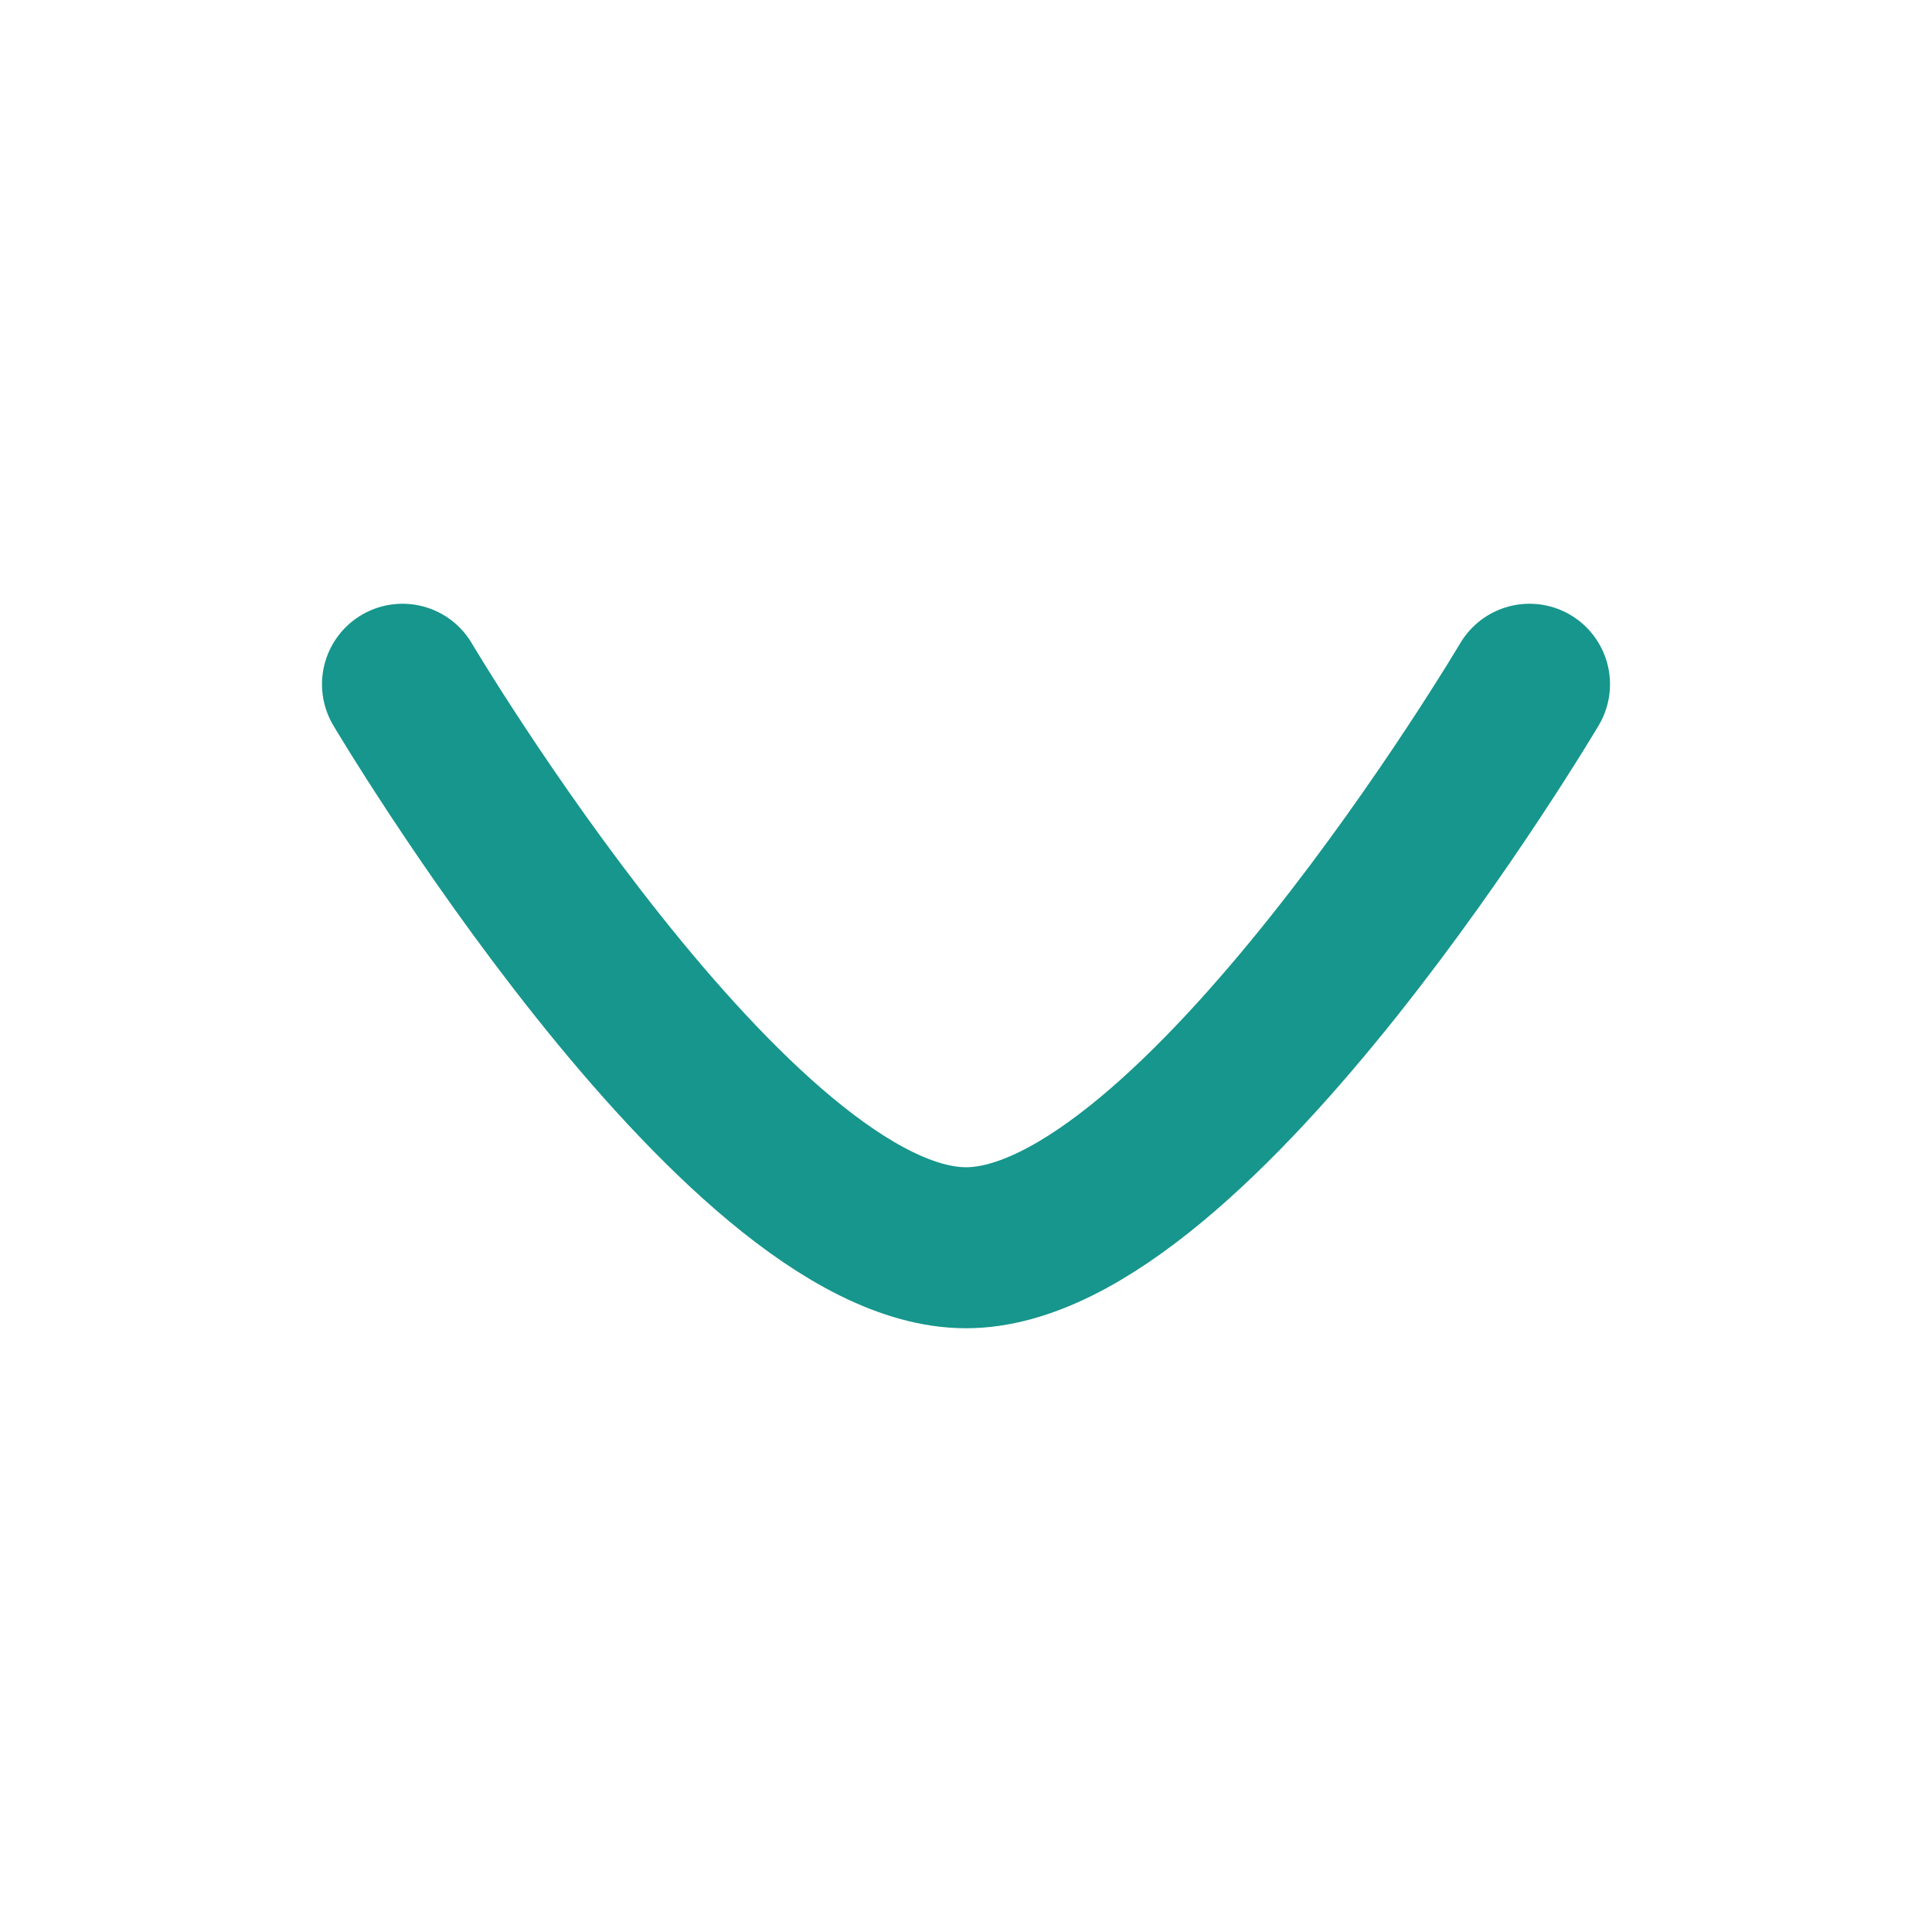
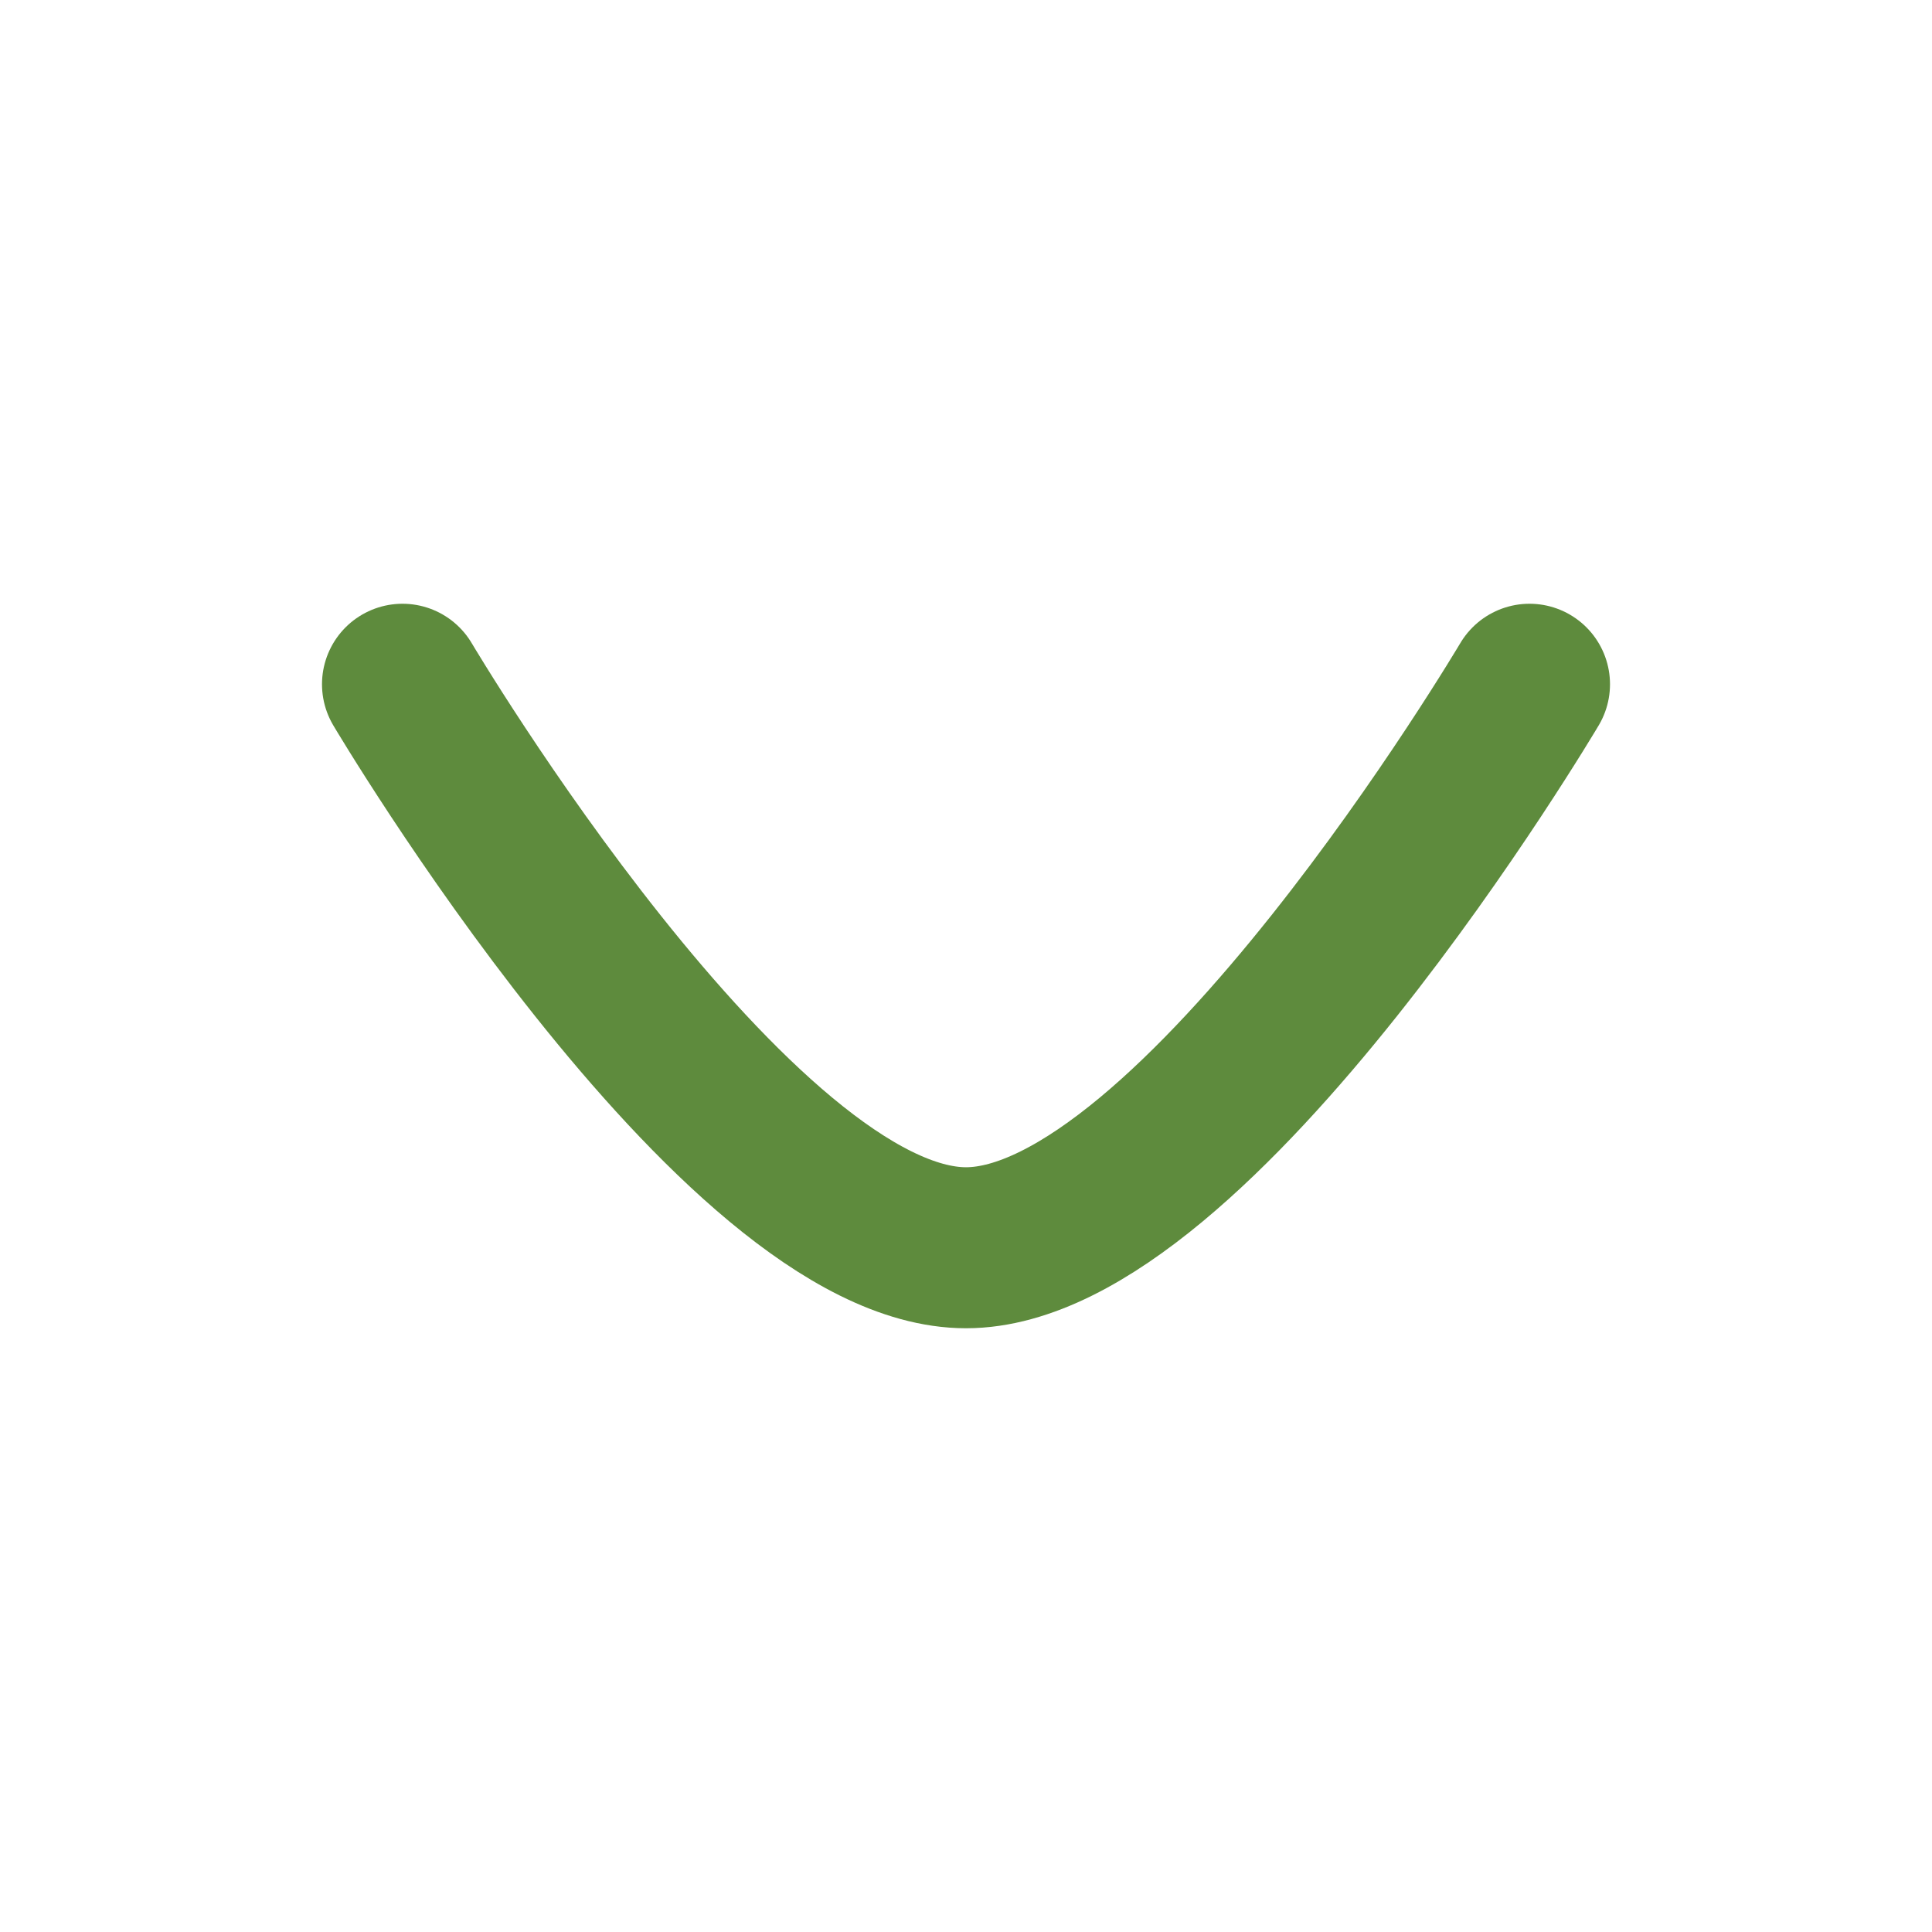
<svg xmlns="http://www.w3.org/2000/svg" width="24" height="24" viewBox="0 0 24 24" fill="none">
-   <path d="M19 8.5C19 8.5 14.856 15.5 12 15.5C9.145 15.5 5 8.5 5 8.5" stroke="#16968C" stroke-width="2" stroke-linecap="round" stroke-linejoin="round" />
+   <path d="M19 8.5C19 8.5 14.856 15.5 12 15.5C9.145 15.5 5 8.5 5 8.5" stroke="#5E8B3D" stroke-width="2" stroke-linecap="round" stroke-linejoin="round" />
</svg>
